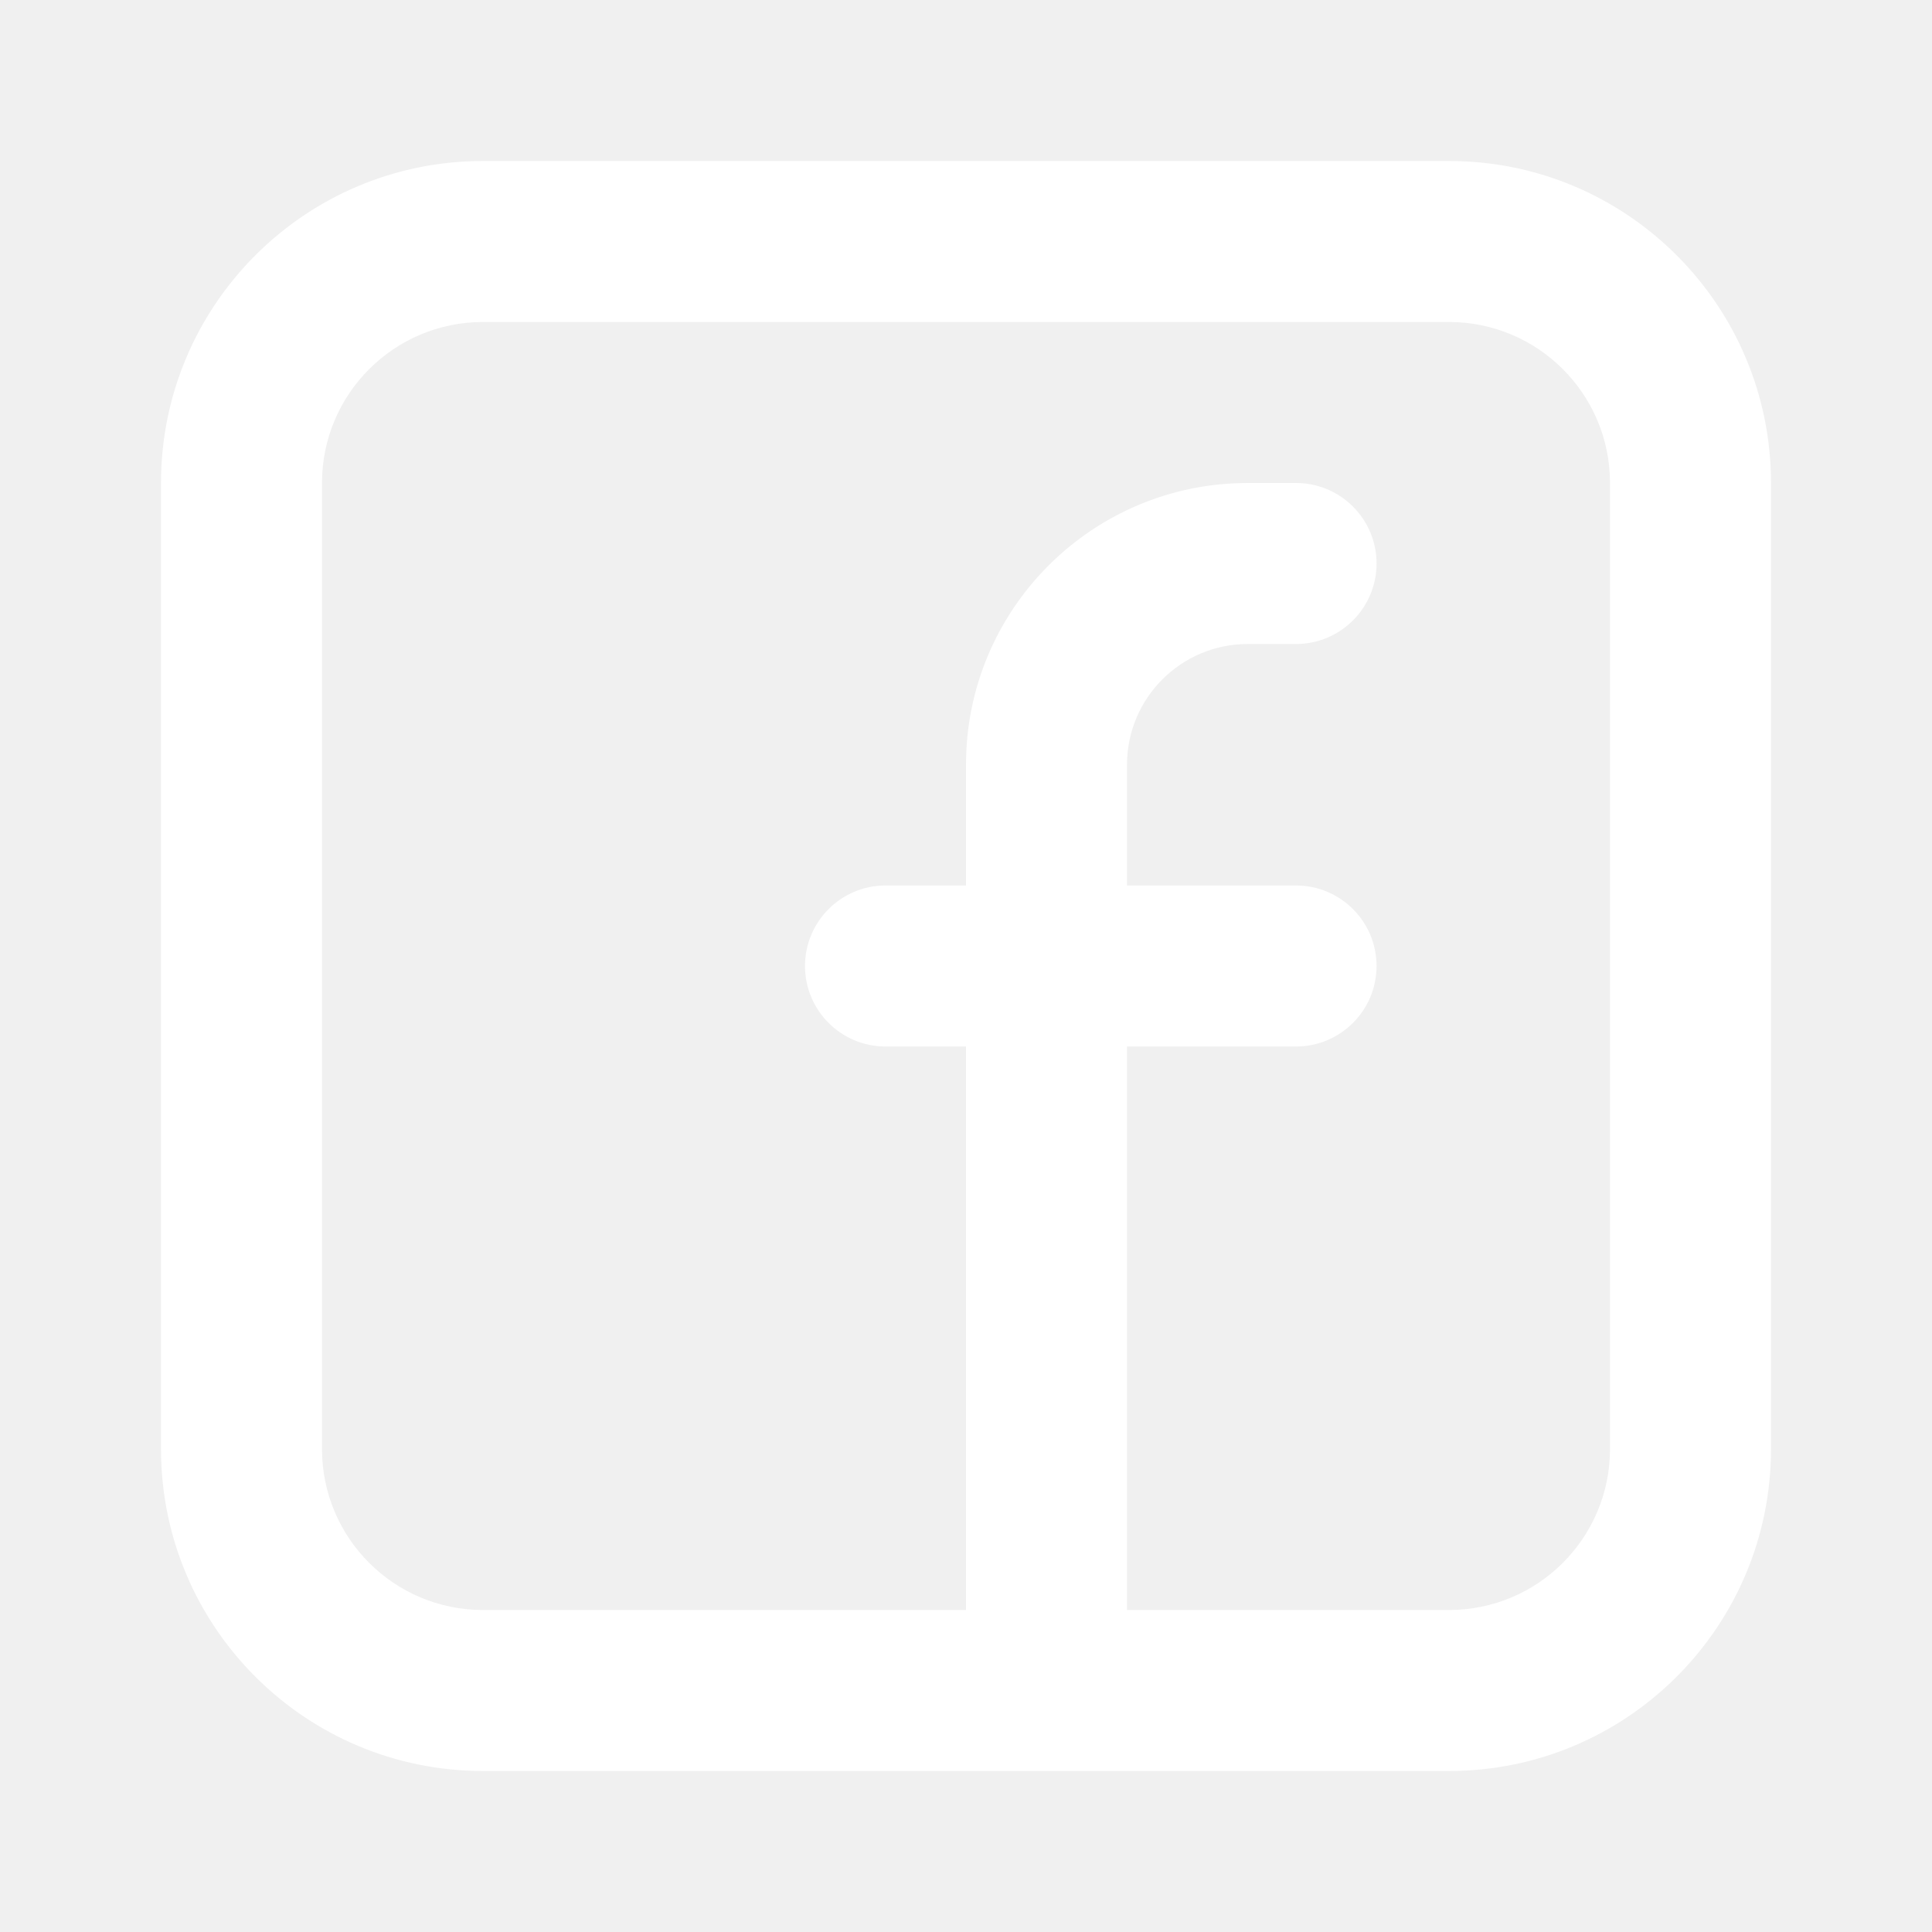
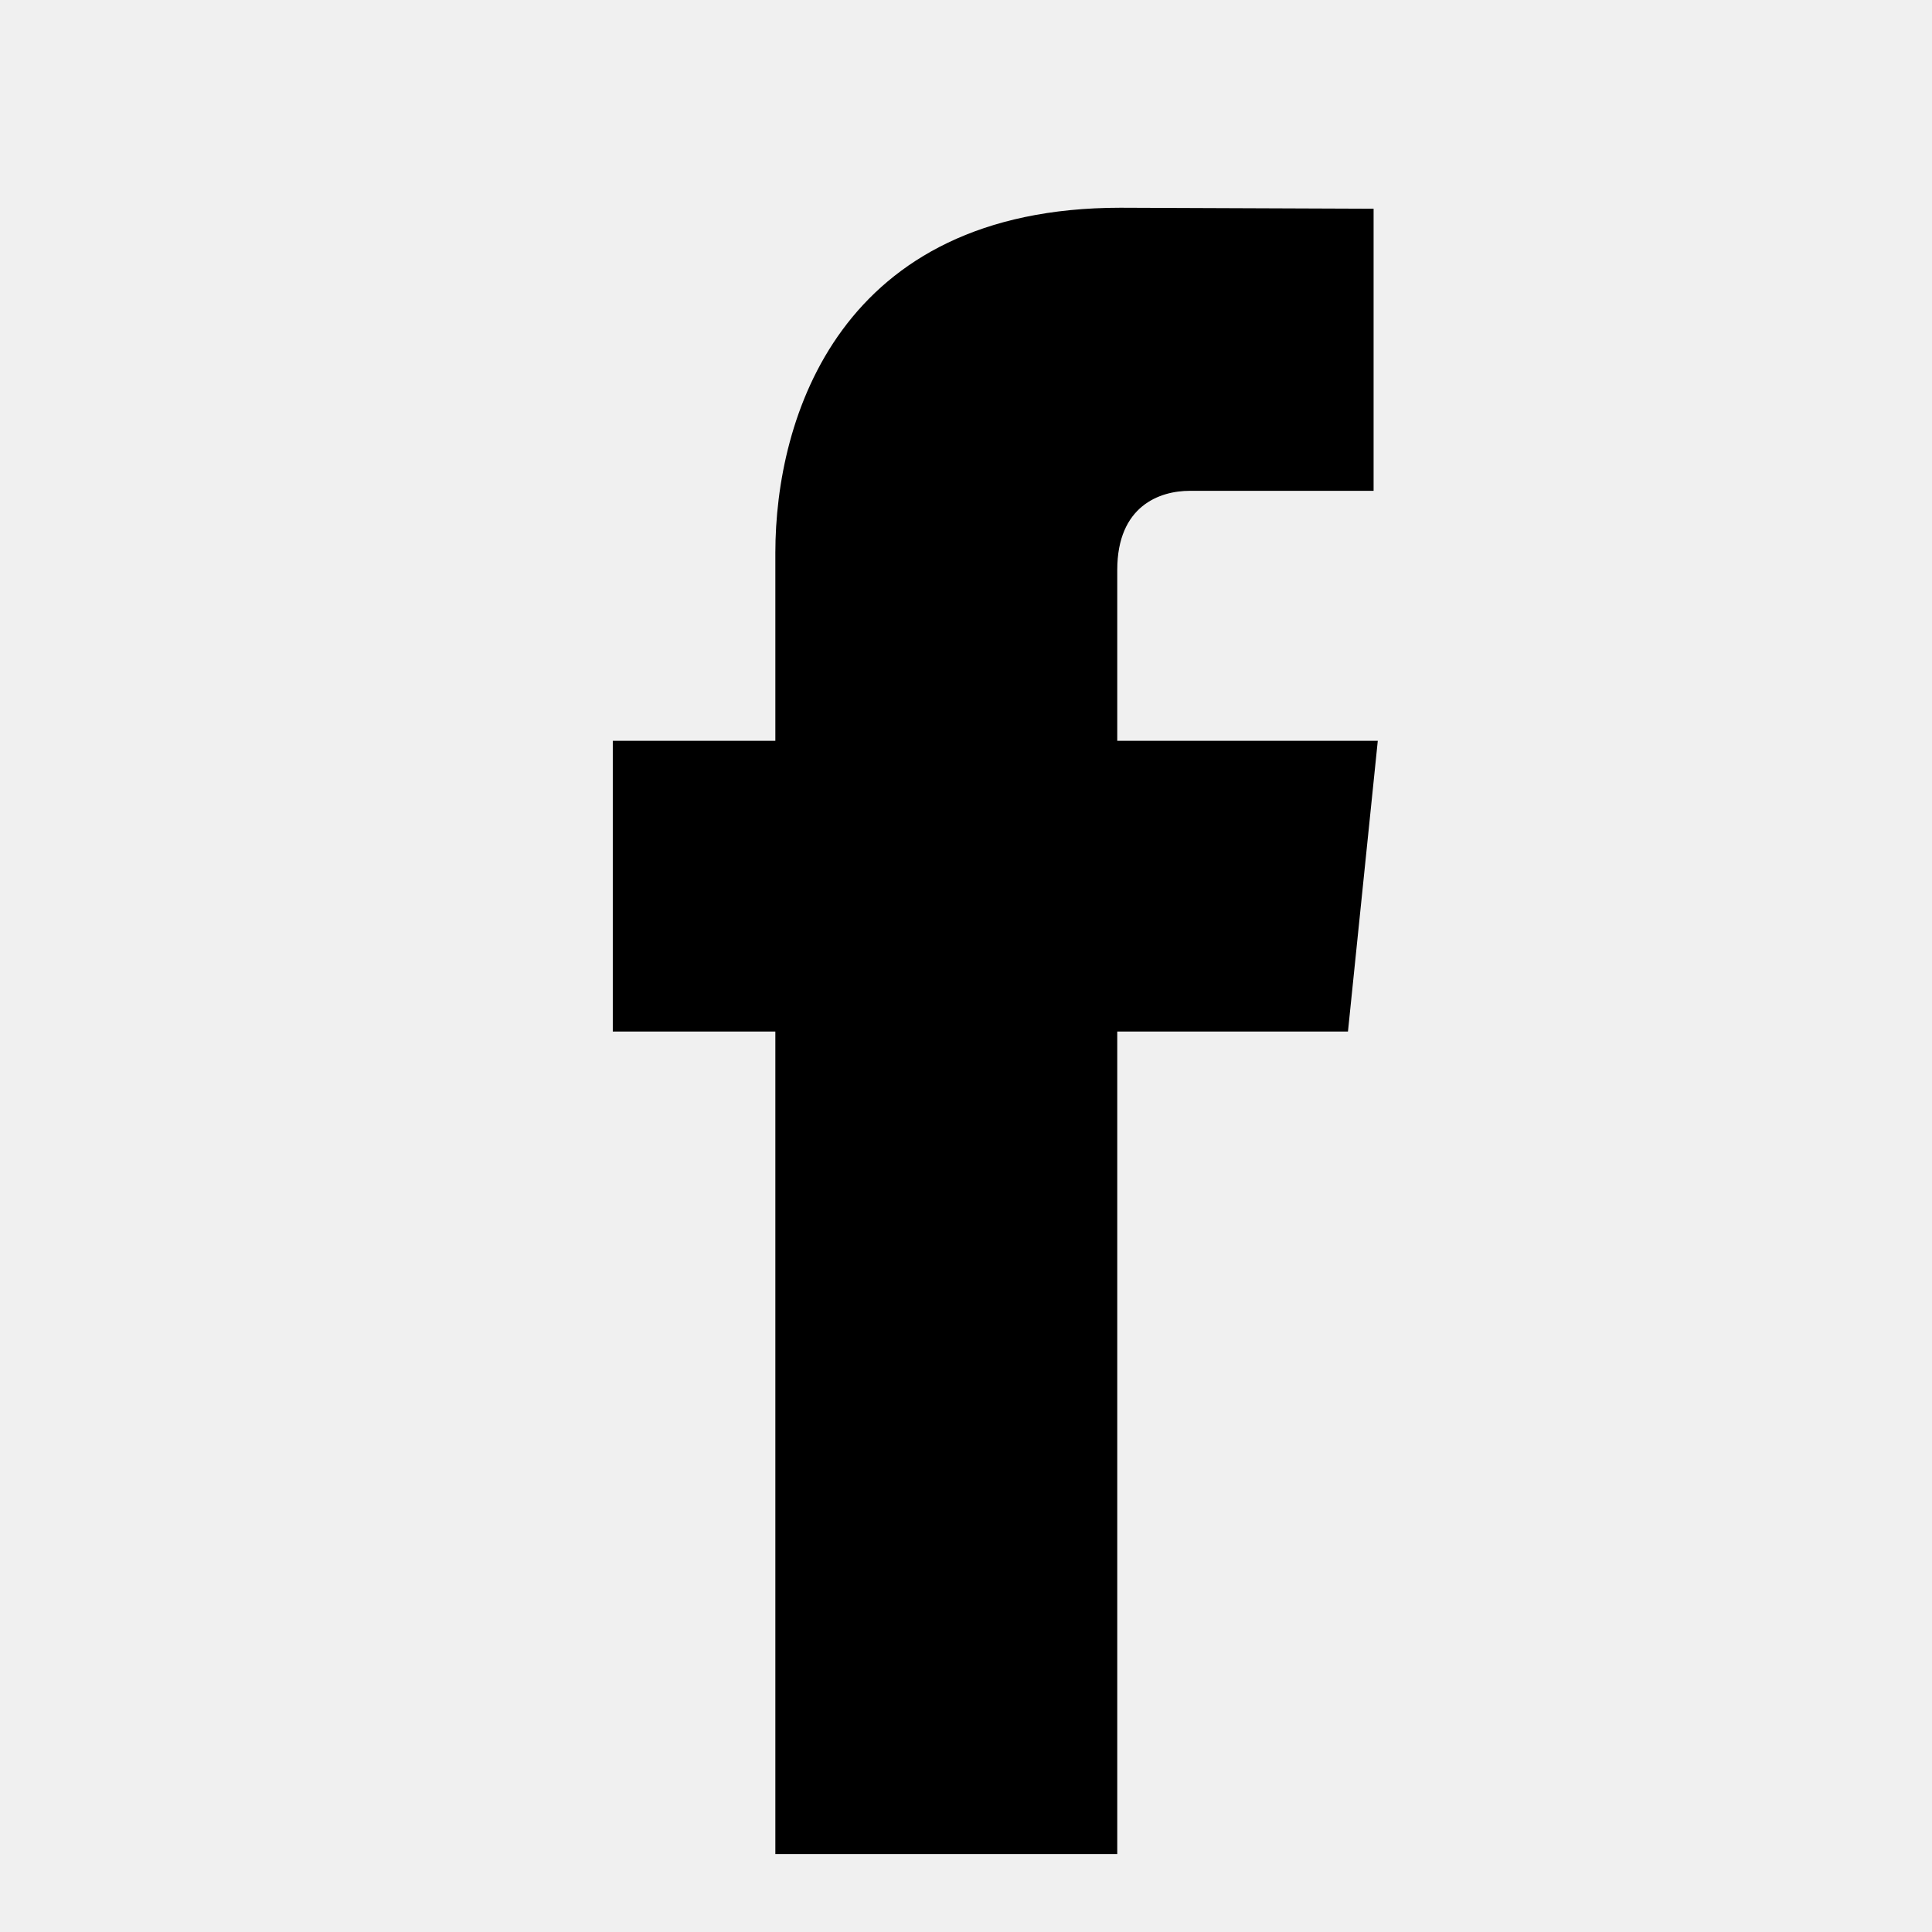
- <svg xmlns="http://www.w3.org/2000/svg" width="800px" height="800px" viewBox="0 0 24 24" fill="none">
-   <g id="SVGRepo_bgCarrier" stroke-width="0" />
-   <g id="SVGRepo_tracerCarrier" stroke-linecap="round" stroke-linejoin="round" />
-   <g id="SVGRepo_iconCarrier">
-     <path fill-rule="evenodd" clip-rule="evenodd" d="M2 6C2 3.791 3.791 2 6 2H18C20.209 2 22 3.791 22 6V18C22 20.209 20.209 22 18 22H6C3.791 22 2 20.209 2 18V6ZM6 4C4.895 4 4 4.895 4 6V18C4 19.105 4.895 20 6 20H12V13H11C10.448 13 10 12.552 10 12C10 11.448 10.448 11 11 11H12V9.5C12 7.567 13.567 6 15.5 6H16.1C16.652 6 17.1 6.448 17.1 7C17.1 7.552 16.652 8 16.1 8H15.5C14.672 8 14 8.672 14 9.5V11H16.1C16.652 11 17.1 11.448 17.1 12C17.1 12.552 16.652 13 16.1 13H14V20H18C19.105 20 20 19.105 20 18V6C20 4.895 19.105 4 18 4H6Z" fill="#ffffff" />
-   </g>
+ <svg xmlns="http://www.w3.org/2000/svg" enable-background="new 0 0 56.693 56.693" height="56.693px" id="Layer_1" version="1.1" viewBox="0 0 56.693 56.693" width="56.693px" xml:space="preserve">
+   <path d="M40.43,21.739h-7.645v-5.014c0-1.883,1.248-2.322,2.127-2.322c0.877,0,5.395,0,5.395,0V6.125l-7.43-0.029  c-8.248,0-10.125,6.174-10.125,10.125v5.518h-4.77v8.53h4.77c0,10.947,0,24.137,0,24.137h10.033c0,0,0-13.32,0-24.137h6.77  L40.43,21.739z" />
</svg>
